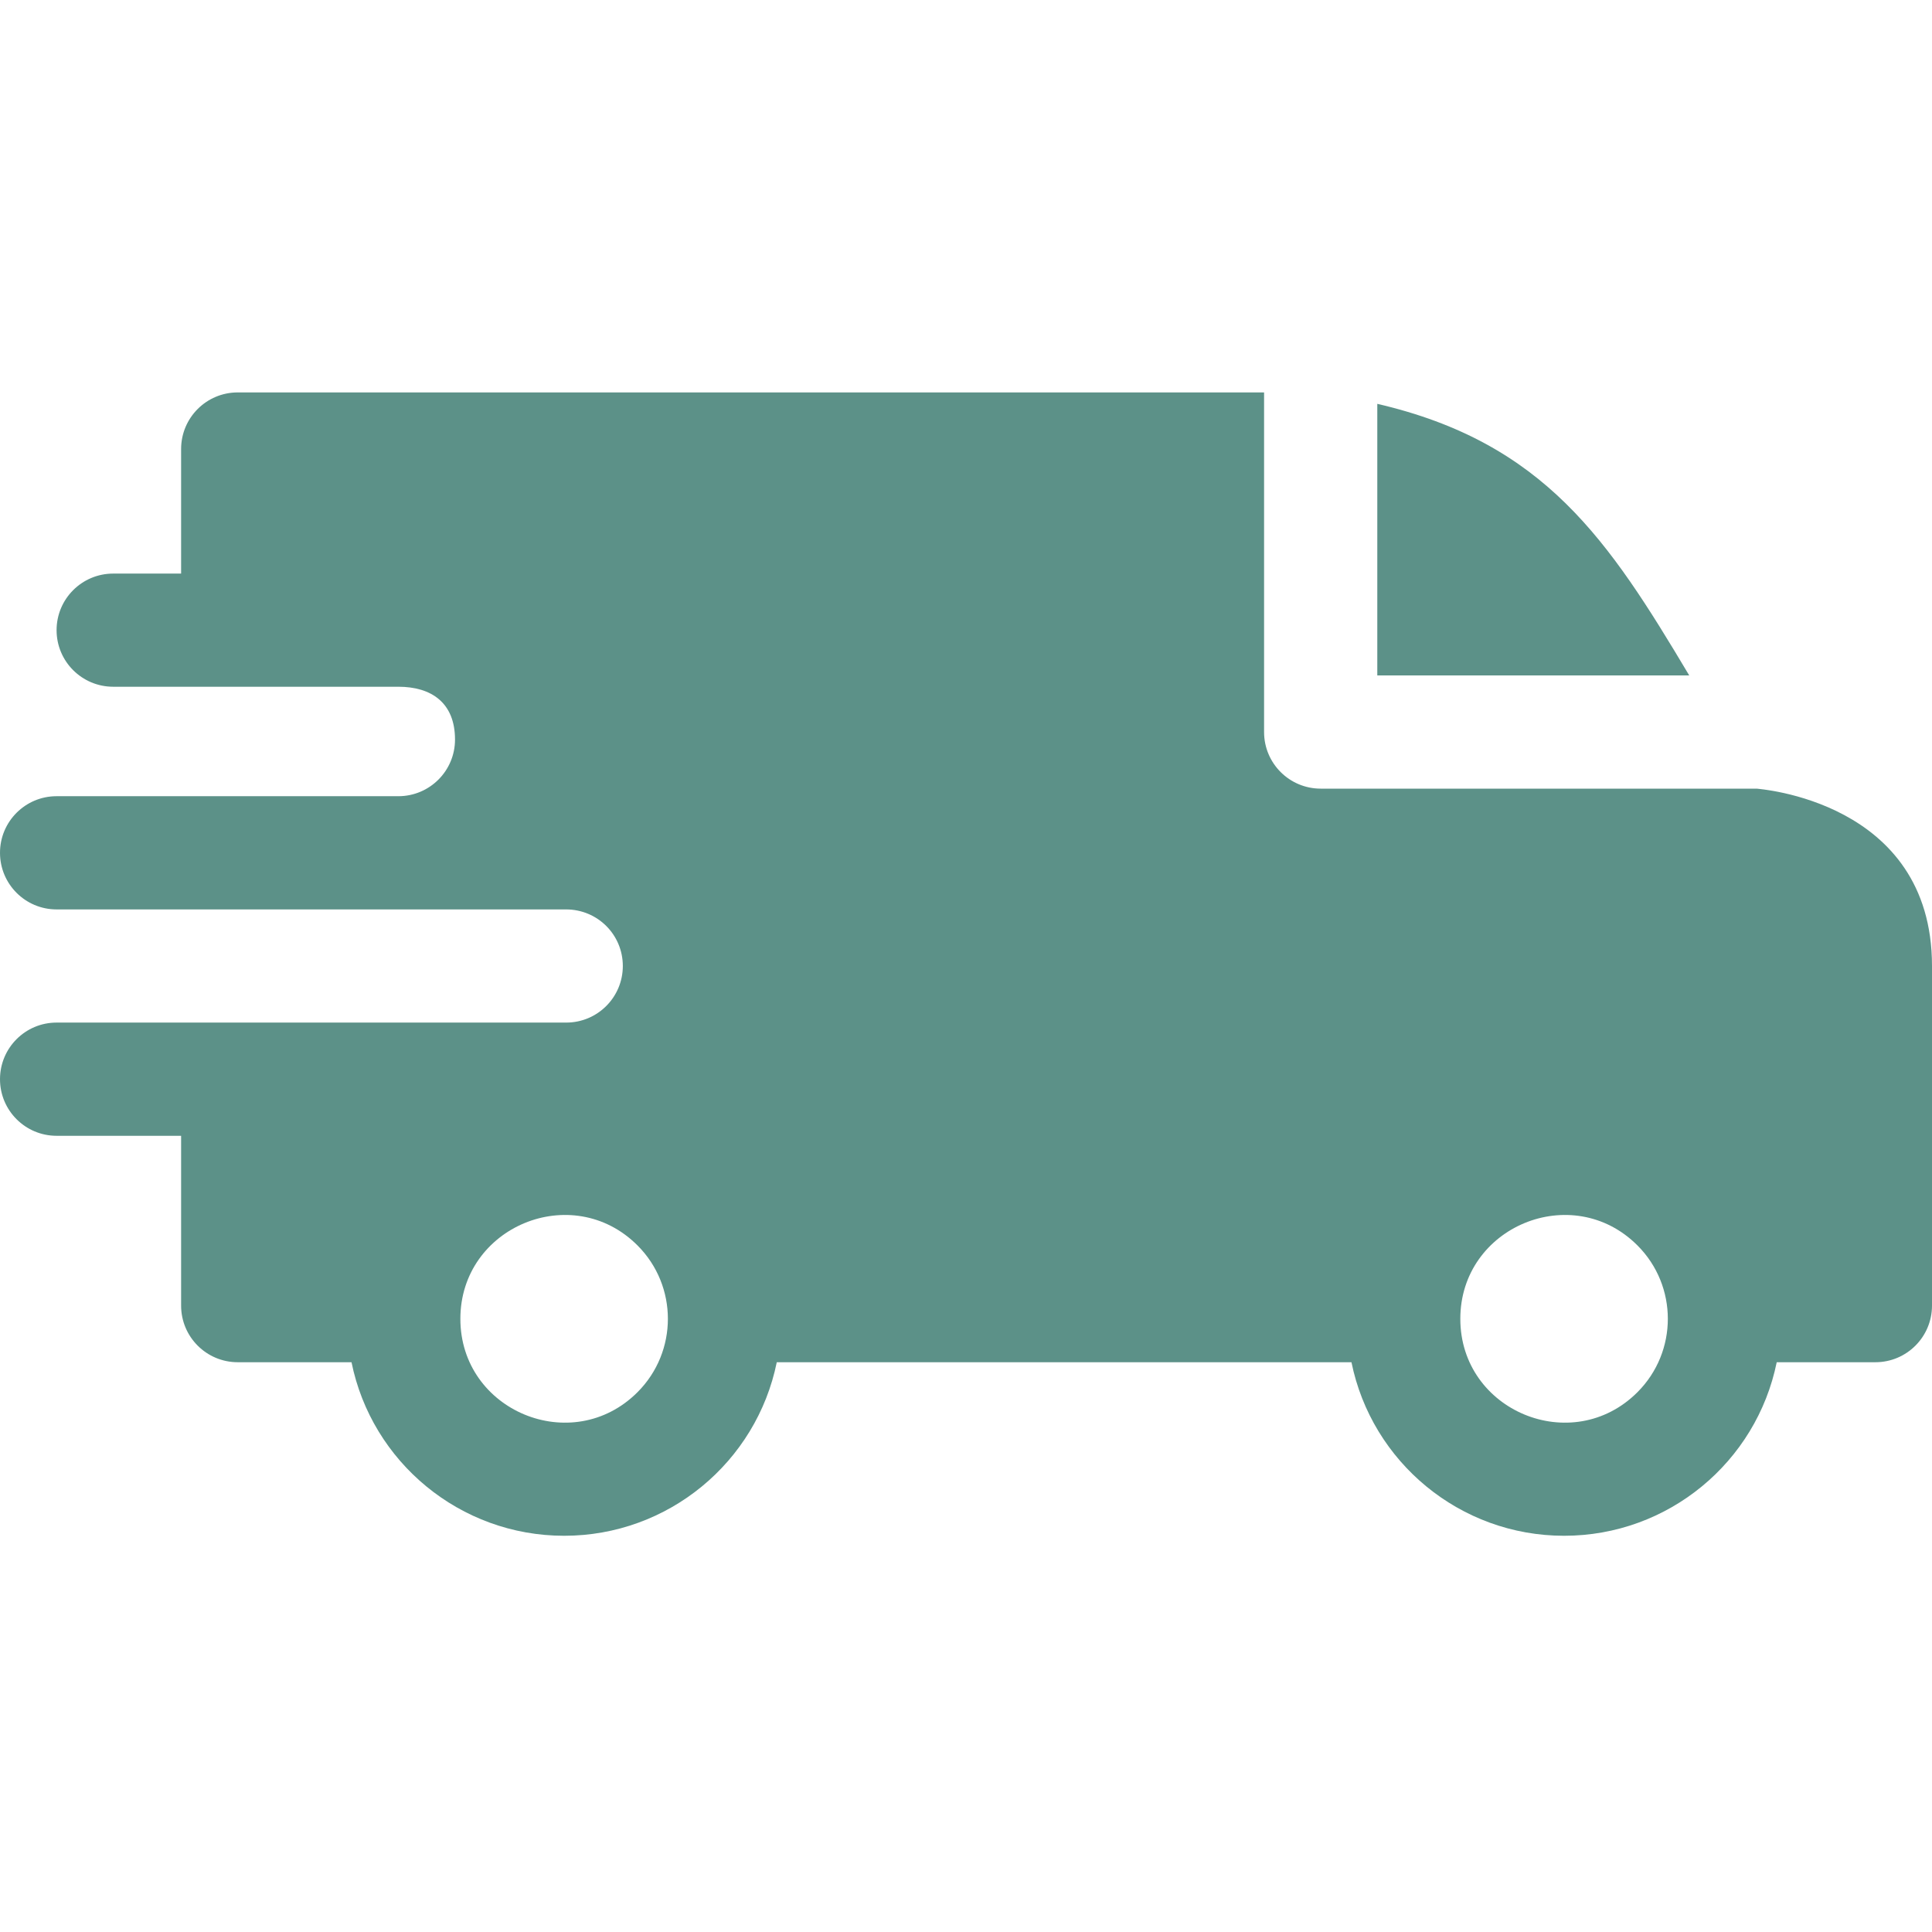
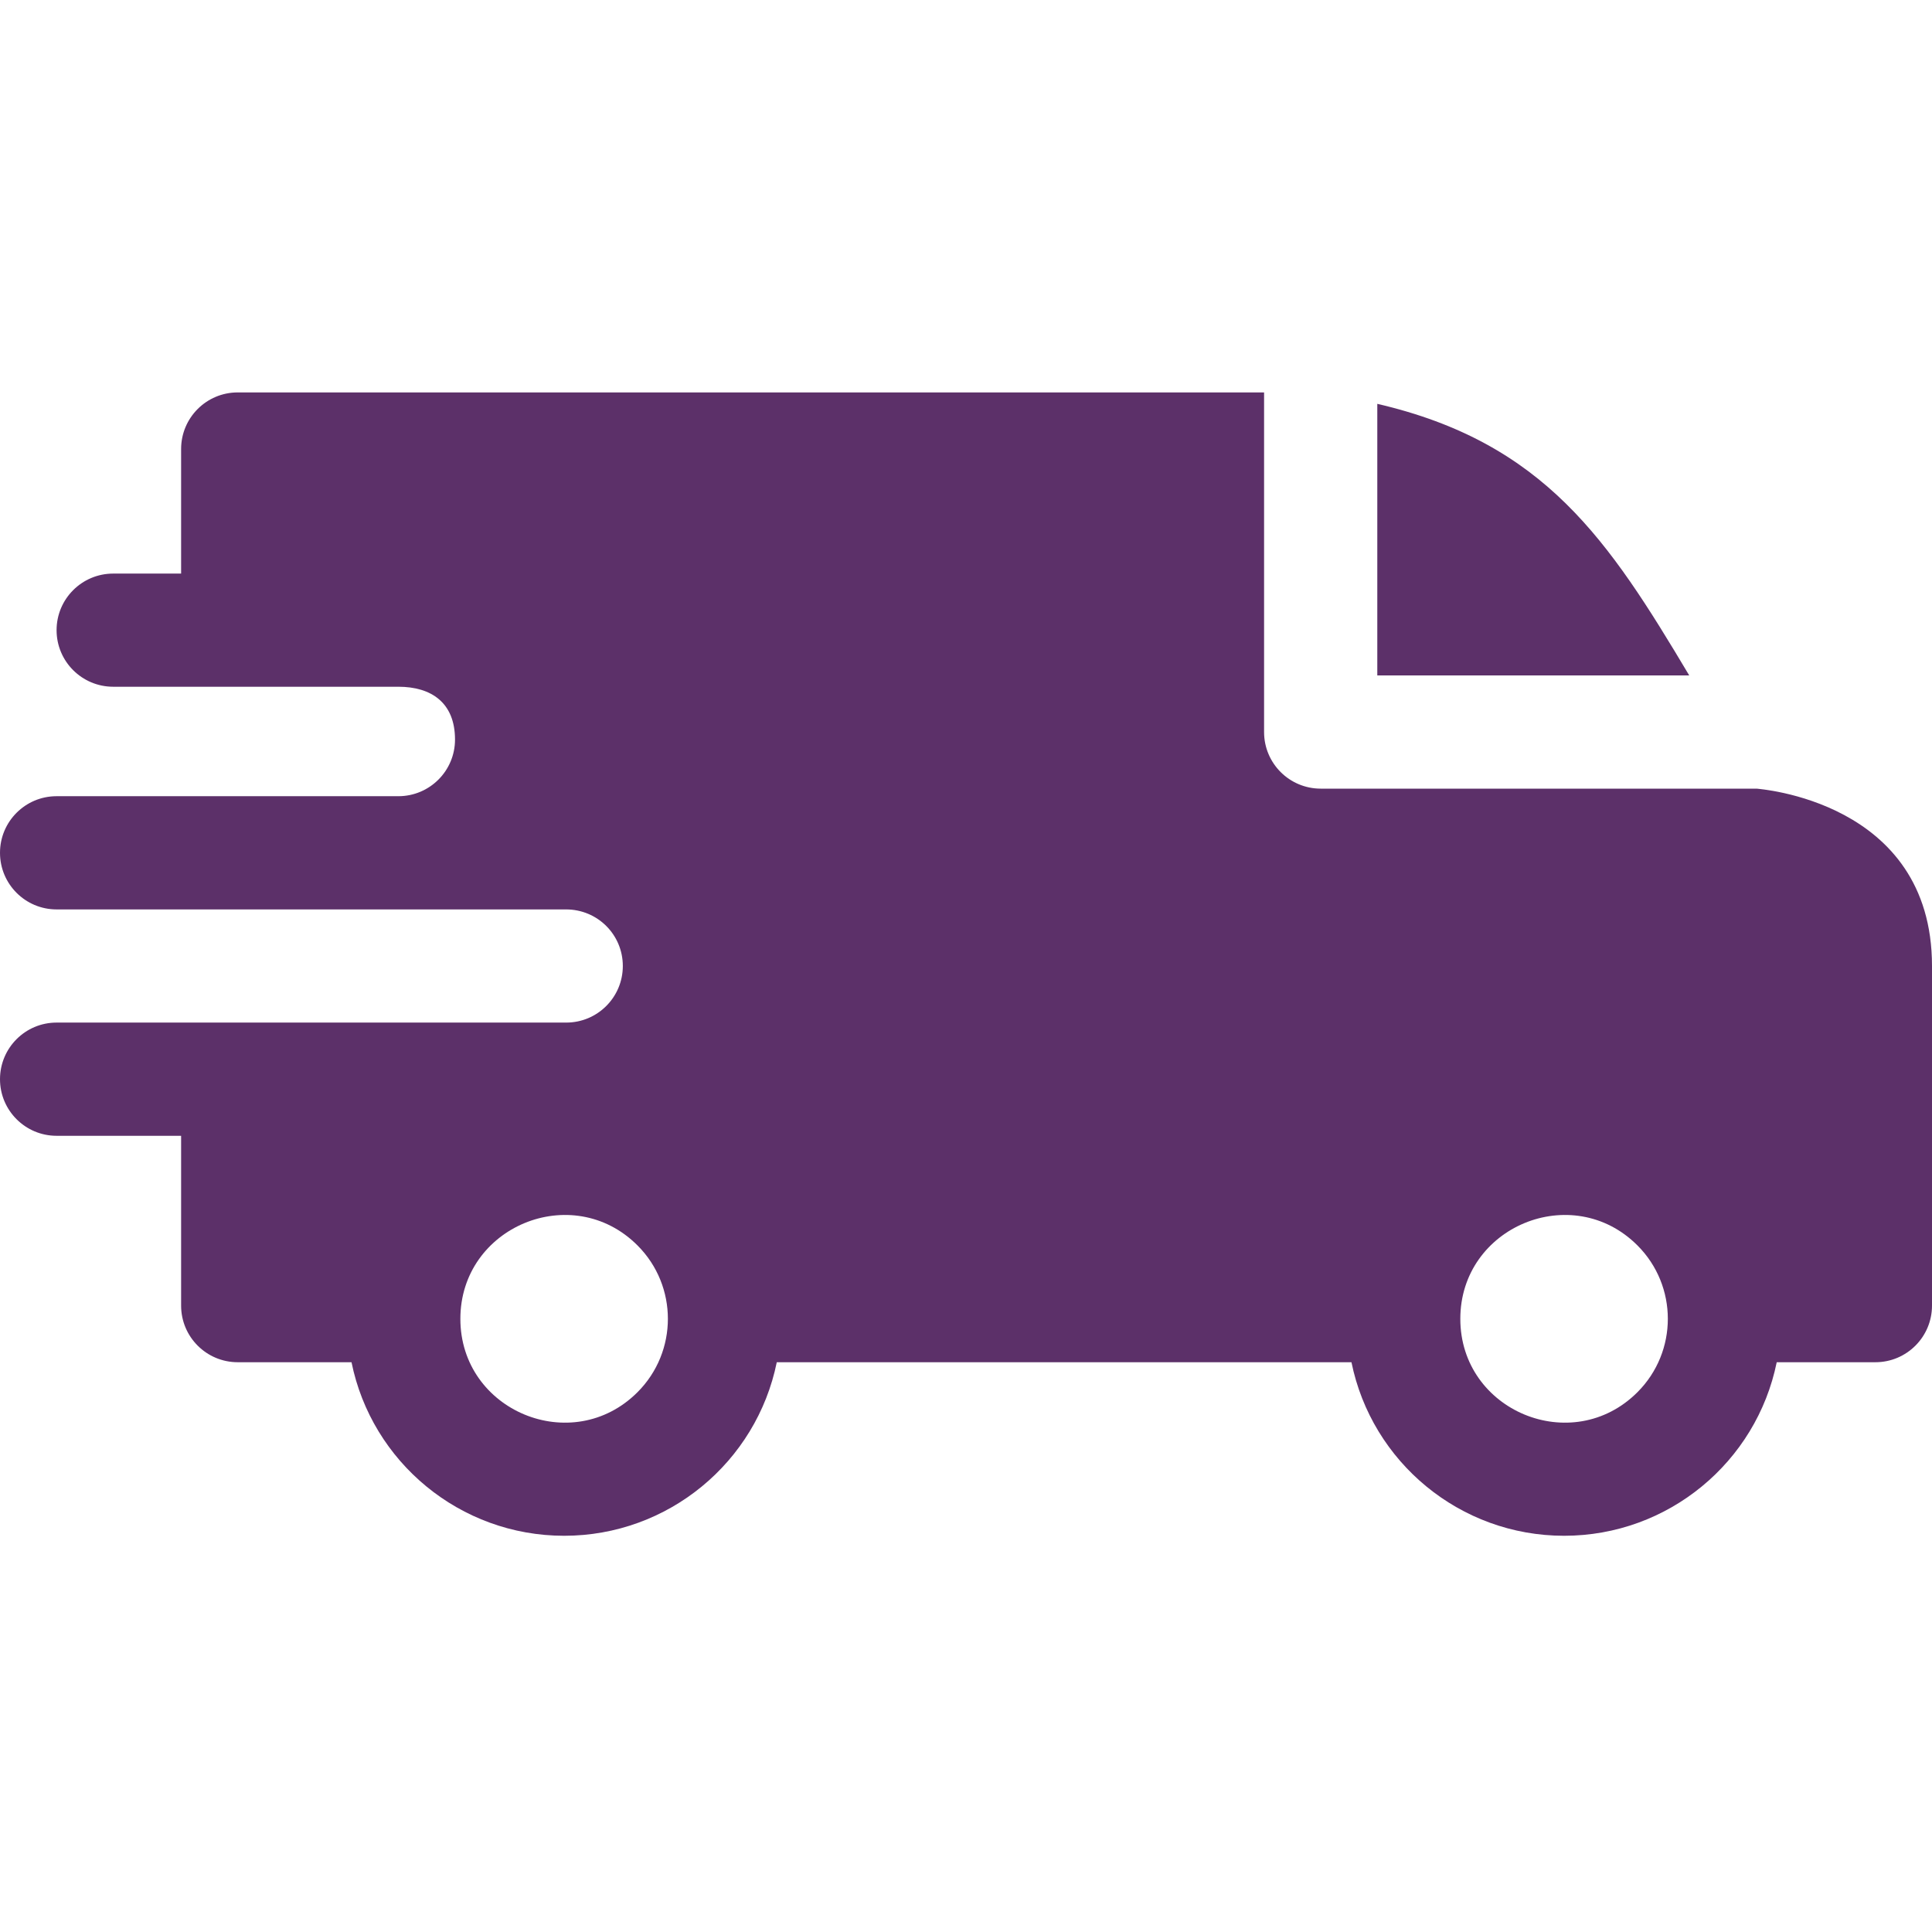
<svg xmlns="http://www.w3.org/2000/svg" width="35" height="35" viewBox="0 0 35 35" fill="none">
-   <path fill-rule="evenodd" clip-rule="evenodd" d="M24.951 7.316C27.986 8.02 29.146 9.794 30.602 12.236H24.951V7.316ZM7.217 12.441C7.811 12.441 8.243 12.728 8.243 13.398C8.243 13.964 7.785 14.422 7.22 14.424H1.025C0.459 14.424 0 14.883 0 15.449C0 16.016 0.459 16.475 1.025 16.475H10.254C10.826 16.475 11.283 16.933 11.283 17.5C11.283 18.066 10.824 18.525 10.258 18.525H1.025C0.459 18.525 0 18.984 0 19.551C0 20.117 0.459 20.576 1.025 20.576H3.281V23.652C3.281 24.219 3.74 24.678 4.307 24.678H6.368C6.735 26.488 8.335 27.822 10.22 27.822C12.105 27.822 13.704 26.488 14.072 24.678H24.483C24.851 26.488 26.45 27.822 28.335 27.822C30.22 27.822 31.819 26.488 32.187 24.678H33.975C34.541 24.678 35 24.219 35 23.652V17.5C35 14.491 31.827 14.292 31.824 14.287H23.926C23.359 14.287 22.9 13.828 22.9 13.262V7.109H4.307C3.74 7.109 3.281 7.568 3.281 8.135V10.391H2.051C1.484 10.391 1.025 10.85 1.025 11.416C1.025 11.982 1.484 12.441 2.051 12.441H7.217ZM29.664 22.562C30.398 23.296 30.398 24.487 29.664 25.221C28.483 26.402 26.455 25.562 26.455 23.892C26.455 22.222 28.483 21.381 29.664 22.562ZM11.549 22.562C12.283 23.296 12.283 24.487 11.549 25.221C10.368 26.402 8.34 25.562 8.34 23.892C8.34 22.222 10.368 21.381 11.549 22.562Z" fill="#5C9188" />
+   <path fill-rule="evenodd" clip-rule="evenodd" d="M24.951 7.316C27.986 8.02 29.146 9.794 30.602 12.236H24.951V7.316ZM7.217 12.441C7.811 12.441 8.243 12.728 8.243 13.398C8.243 13.964 7.785 14.422 7.22 14.424H1.025C0.459 14.424 0 14.883 0 15.449C0 16.016 0.459 16.475 1.025 16.475H10.254C10.826 16.475 11.283 16.933 11.283 17.5C11.283 18.066 10.824 18.525 10.258 18.525H1.025C0.459 18.525 0 18.984 0 19.551C0 20.117 0.459 20.576 1.025 20.576H3.281V23.652C3.281 24.219 3.74 24.678 4.307 24.678H6.368C6.735 26.488 8.335 27.822 10.22 27.822C12.105 27.822 13.704 26.488 14.072 24.678H24.483C24.851 26.488 26.45 27.822 28.335 27.822C30.22 27.822 31.819 26.488 32.187 24.678H33.975C34.541 24.678 35 24.219 35 23.652V17.5C35 14.491 31.827 14.292 31.824 14.287H23.926C23.359 14.287 22.9 13.828 22.9 13.262V7.109H4.307C3.74 7.109 3.281 7.568 3.281 8.135V10.391H2.051C1.484 10.391 1.025 10.85 1.025 11.416C1.025 11.982 1.484 12.441 2.051 12.441H7.217ZM29.664 22.562C30.398 23.296 30.398 24.487 29.664 25.221C28.483 26.402 26.455 25.562 26.455 23.892C26.455 22.222 28.483 21.381 29.664 22.562ZM11.549 22.562C12.283 23.296 12.283 24.487 11.549 25.221C10.368 26.402 8.34 25.562 8.34 23.892C8.34 22.222 10.368 21.381 11.549 22.562Z" fill="#5C3069" />
</svg>
